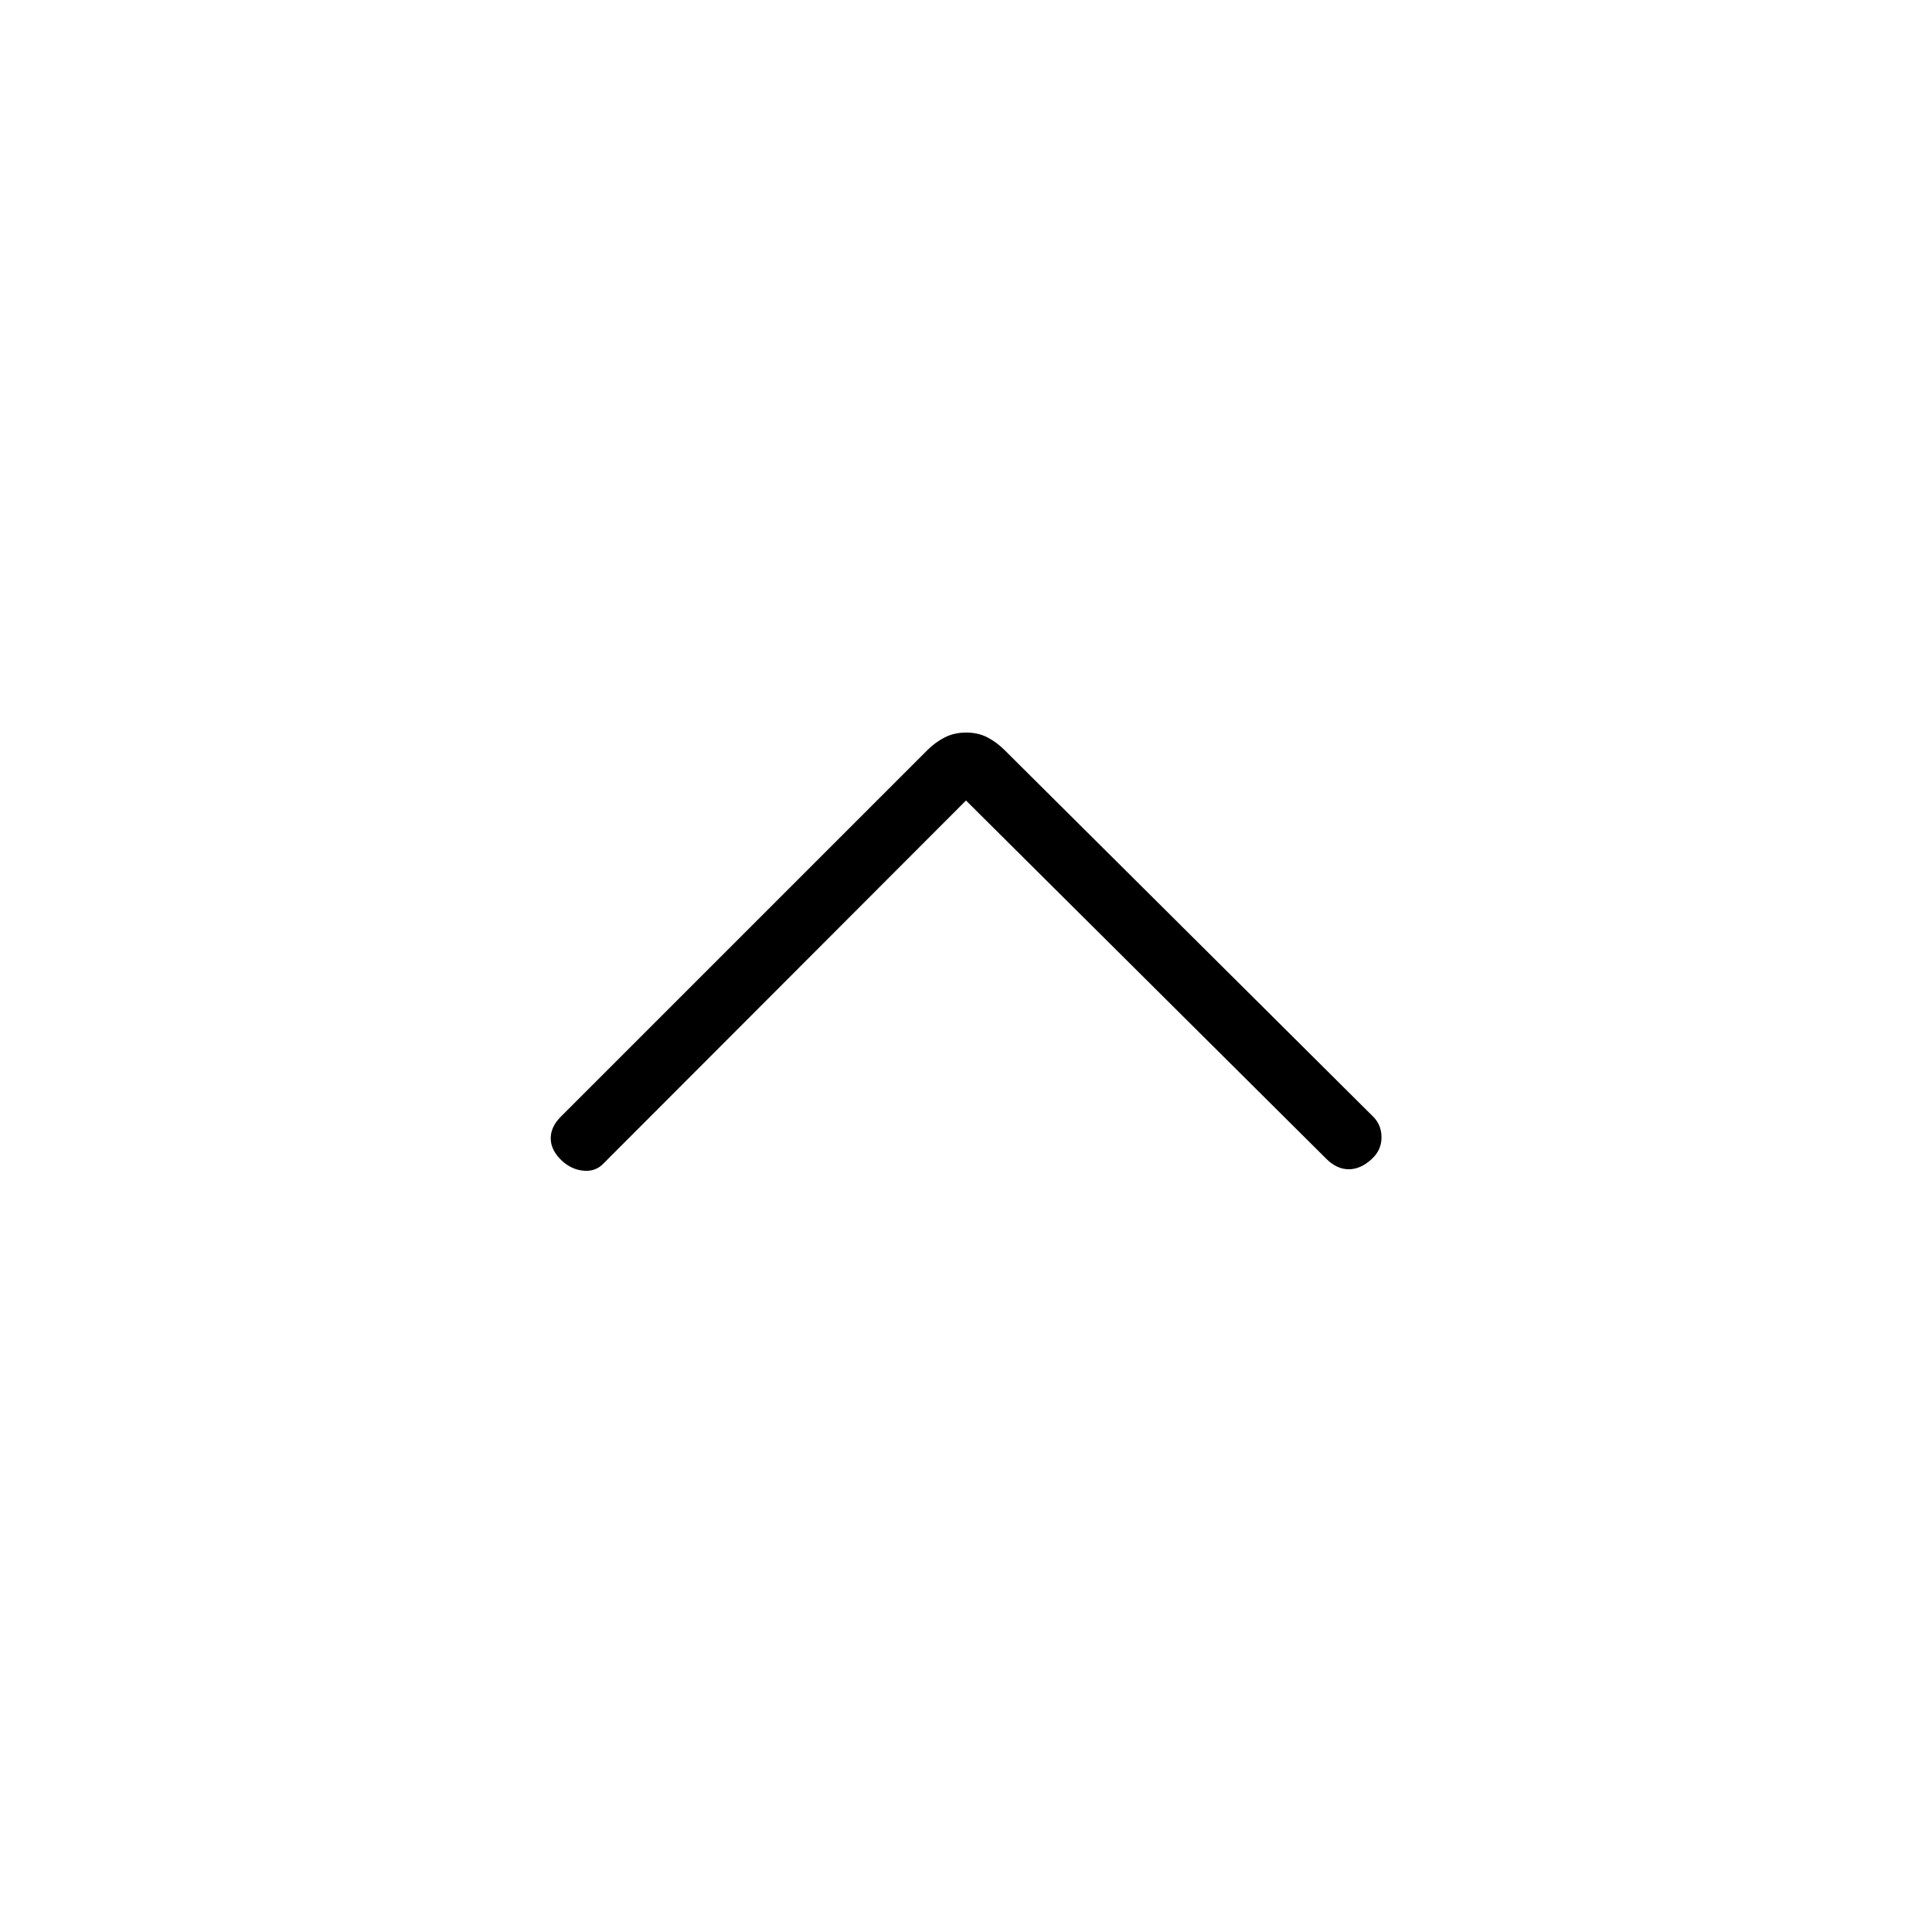
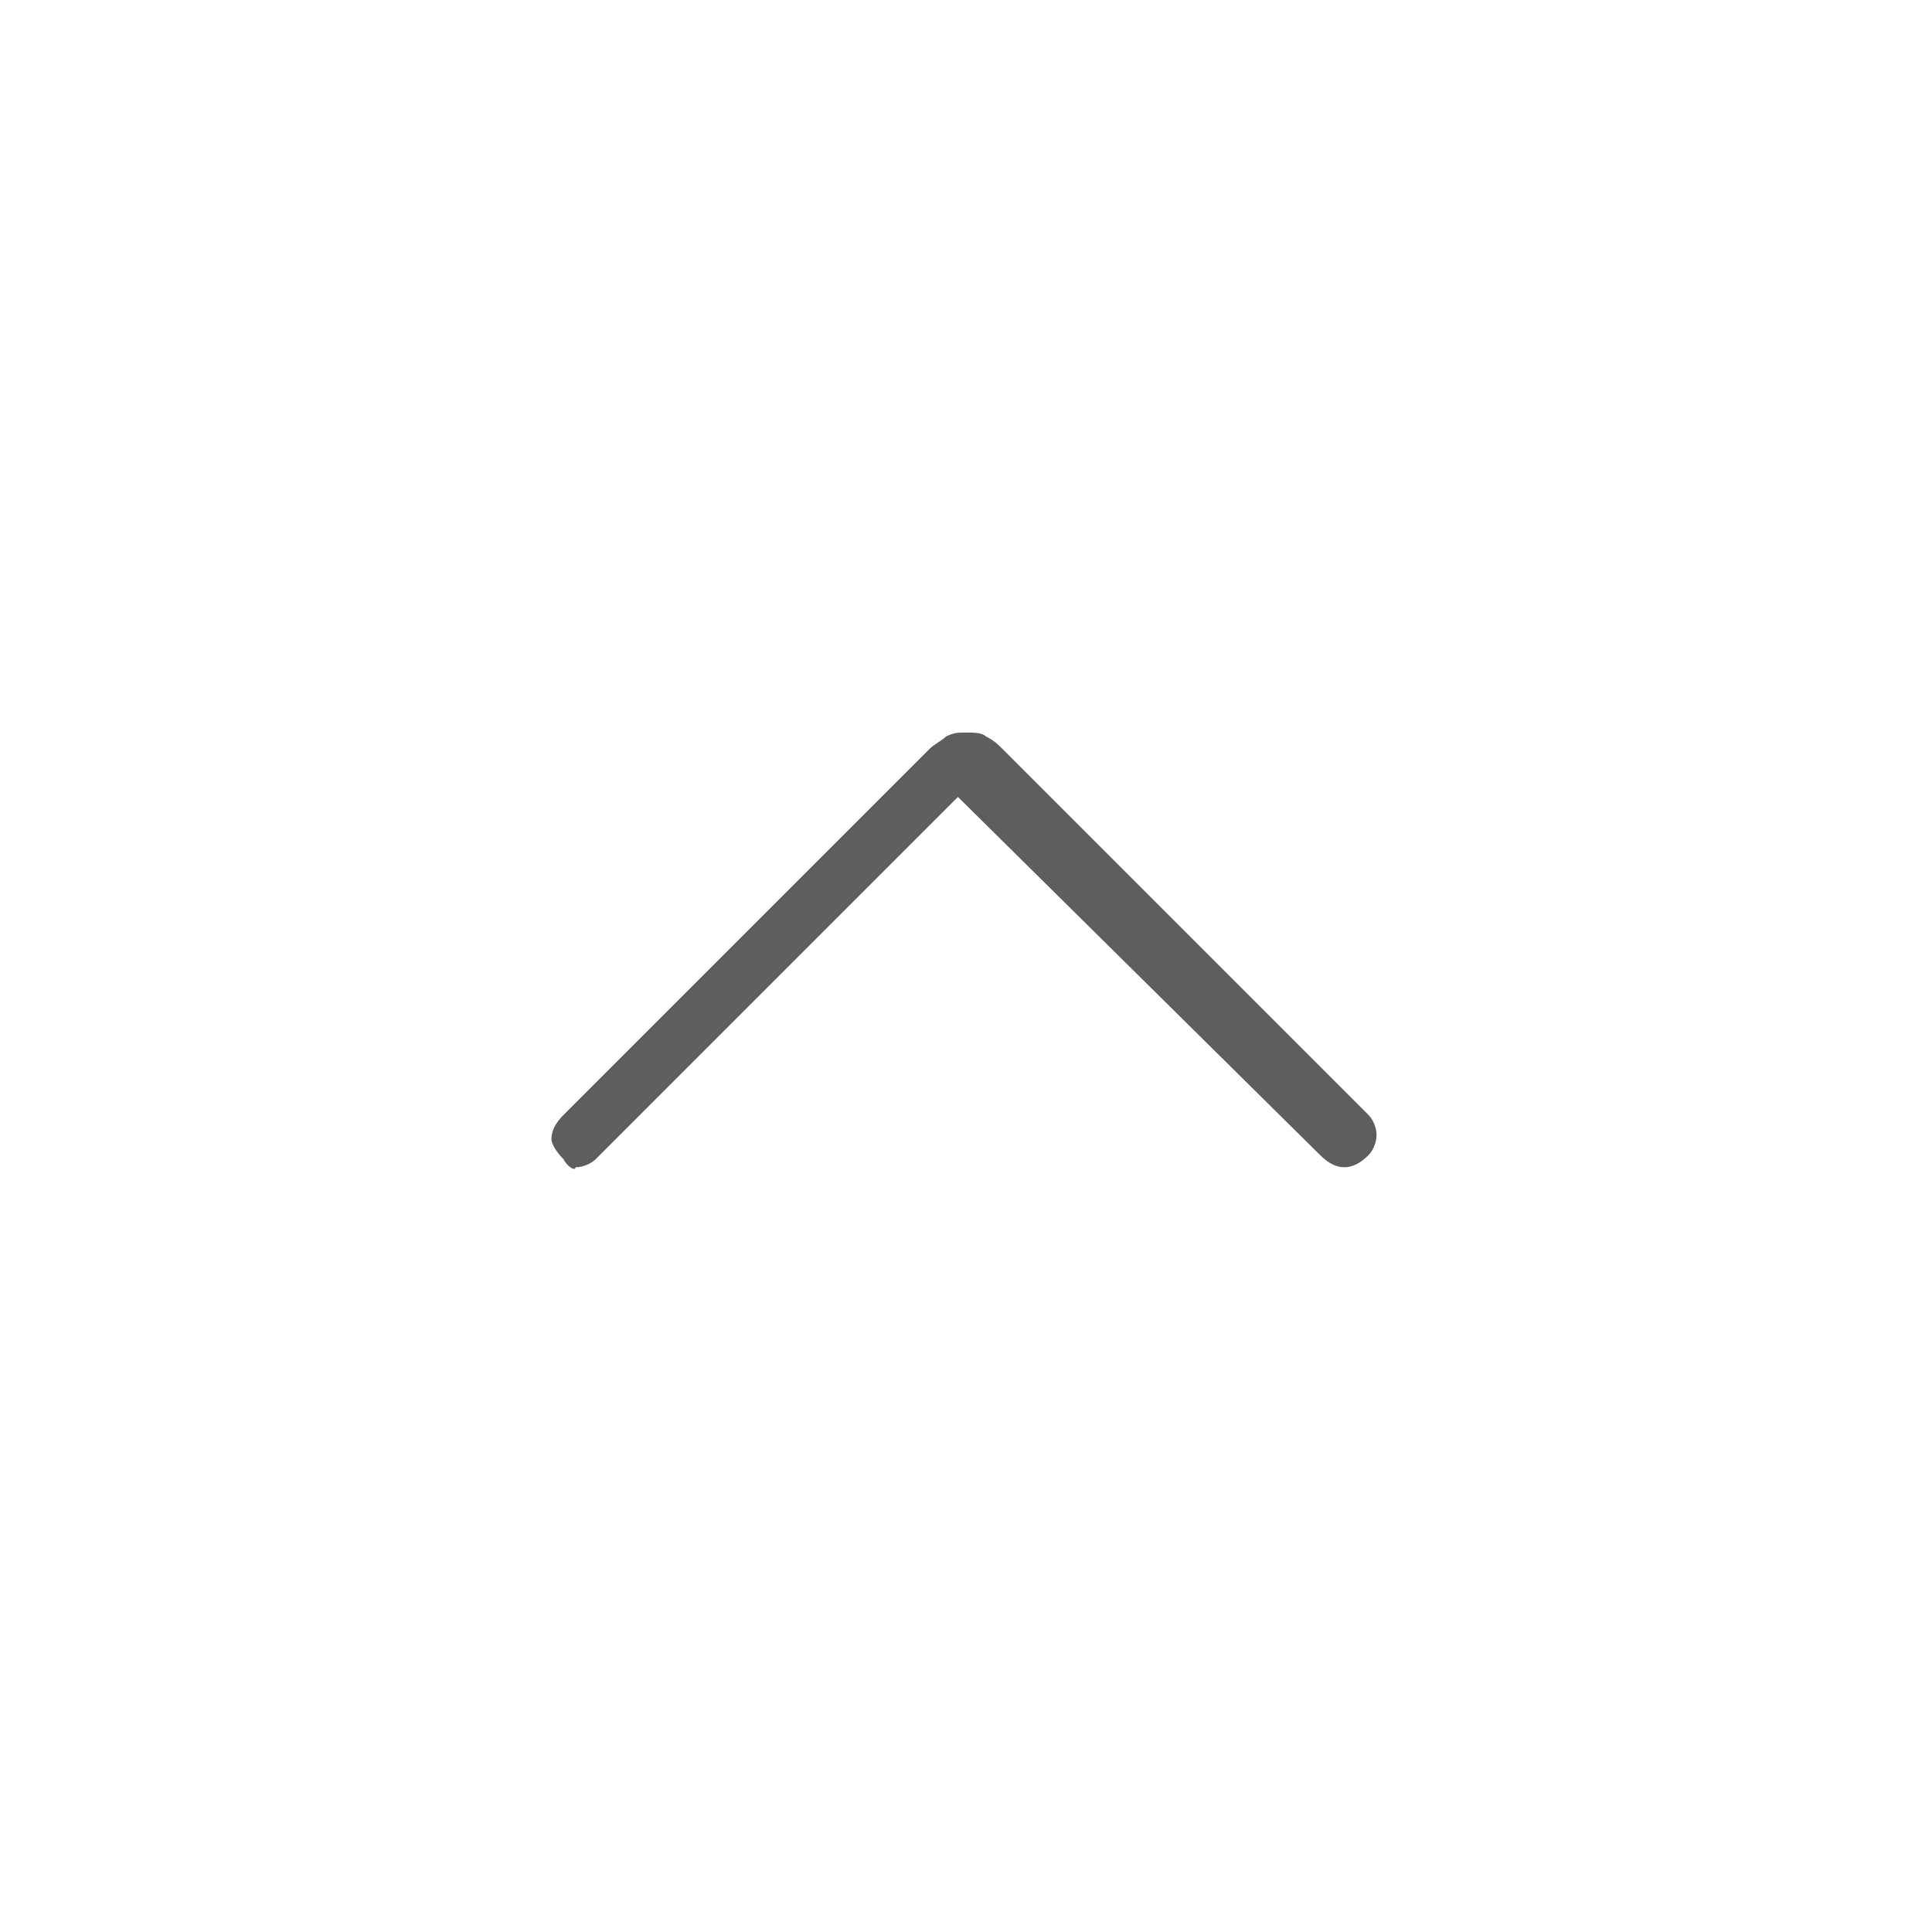
- <svg xmlns="http://www.w3.org/2000/svg" height="48" viewBox="0 96 960 960" width="48">
-   <path d="M279.257 672.813q-5.488-5.121-5.603-10.967-.116-5.846 5.038-11l182.089-182.089q3.988-3.988 8.706-6.372Q474.205 460 480.103 460q5.897 0 10.512 2.385 4.616 2.384 8.629 6.397l182.833 181.833q4.385 4.19 4.385 10.518 0 6.329-4.82 10.747-5.488 5.12-11.45 5.12-5.961 0-11.115-5.154L480 493.769 300.154 673.846q-3.993 4.385-10.035 3.885t-10.862-4.918Z" />
+ <svg xmlns="http://www.w3.org/2000/svg" version="1.1" id="Layer_1" x="0px" y="0px" viewBox="0 0 48 48" style="enable-background:new 0 0 48 48;" xml:space="preserve">
+   <style type="text/css">
+ 	.st0{fill:#5E5E5E;}
+ </style>
+   <path class="st0" d="M14,28.8c-0.2-0.2-0.3-0.4-0.3-0.5c0-0.2,0.1-0.4,0.3-0.6l9.1-9.1c0.1-0.1,0.3-0.2,0.4-0.3  c0.2-0.1,0.3-0.1,0.5-0.1c0.2,0,0.4,0,0.5,0.1c0.2,0.1,0.3,0.2,0.4,0.3l9.1,9.1c0.1,0.1,0.2,0.3,0.2,0.5c0,0.2-0.1,0.4-0.2,0.5  c-0.2,0.2-0.4,0.3-0.6,0.3c-0.2,0-0.4-0.1-0.6-0.3l-9-8.9l-9,9c-0.1,0.1-0.3,0.2-0.5,0.2C14.3,29.1,14.1,29,14,28.8z" />
</svg>
